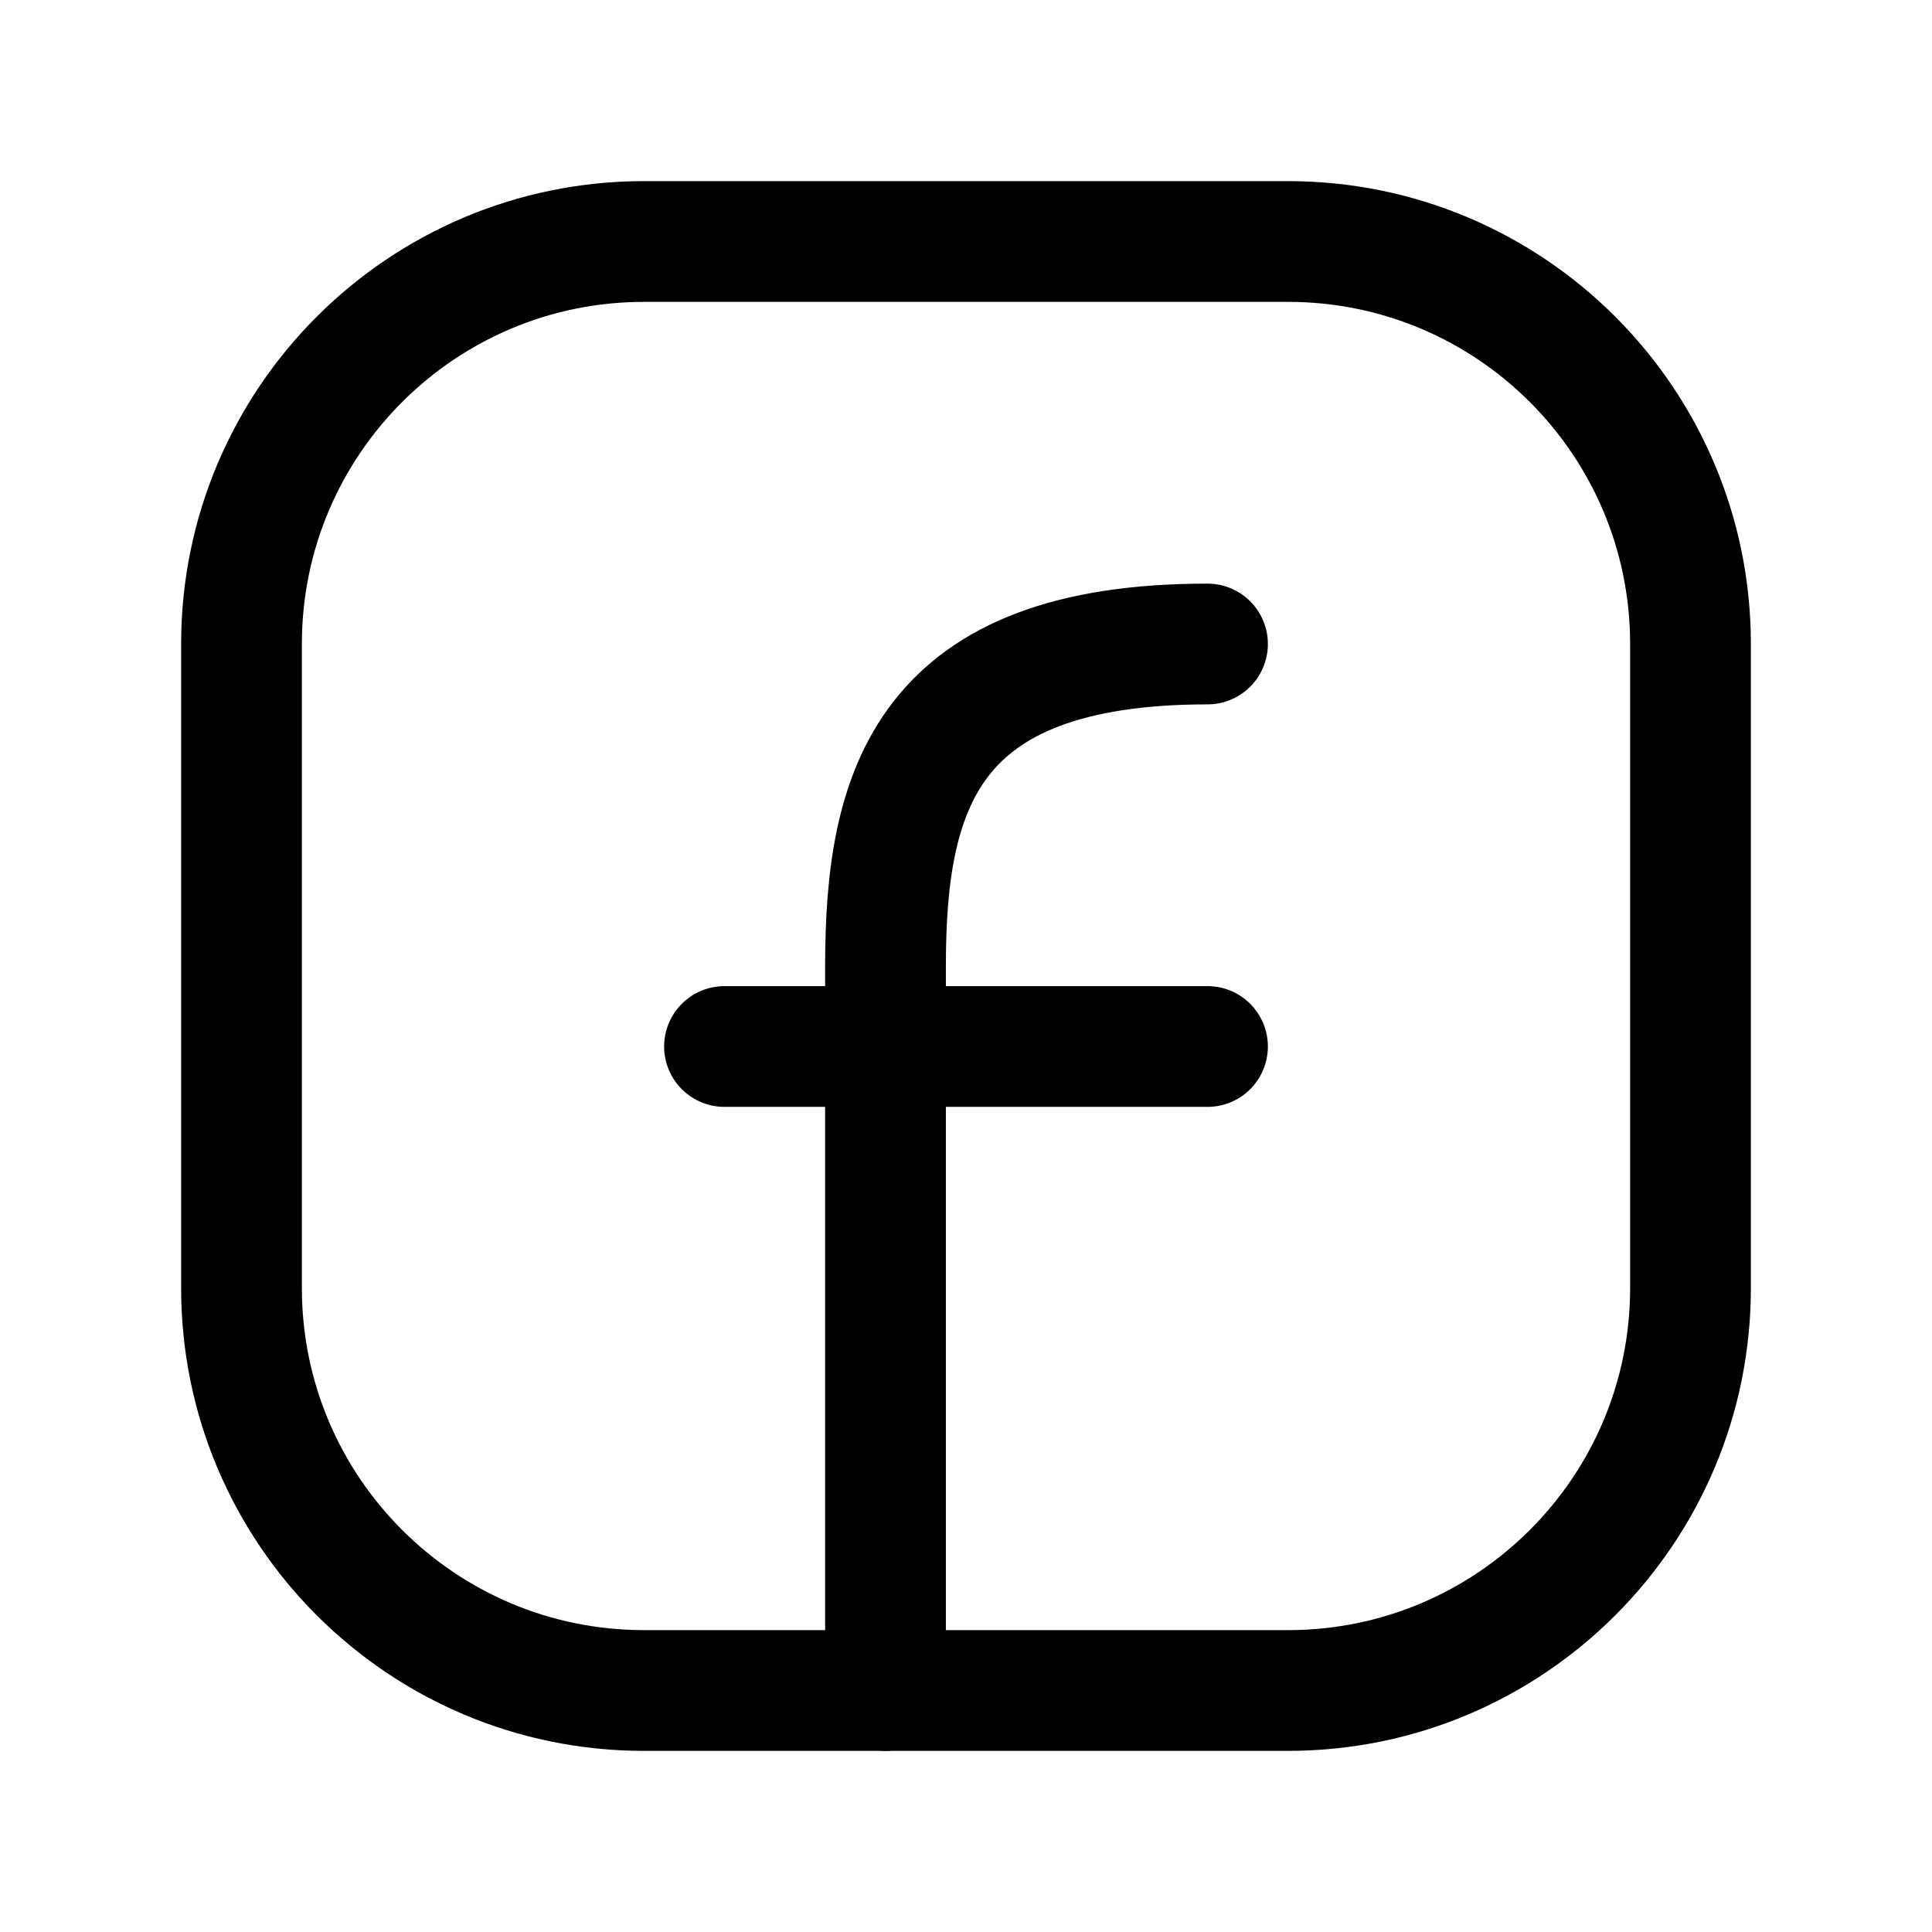
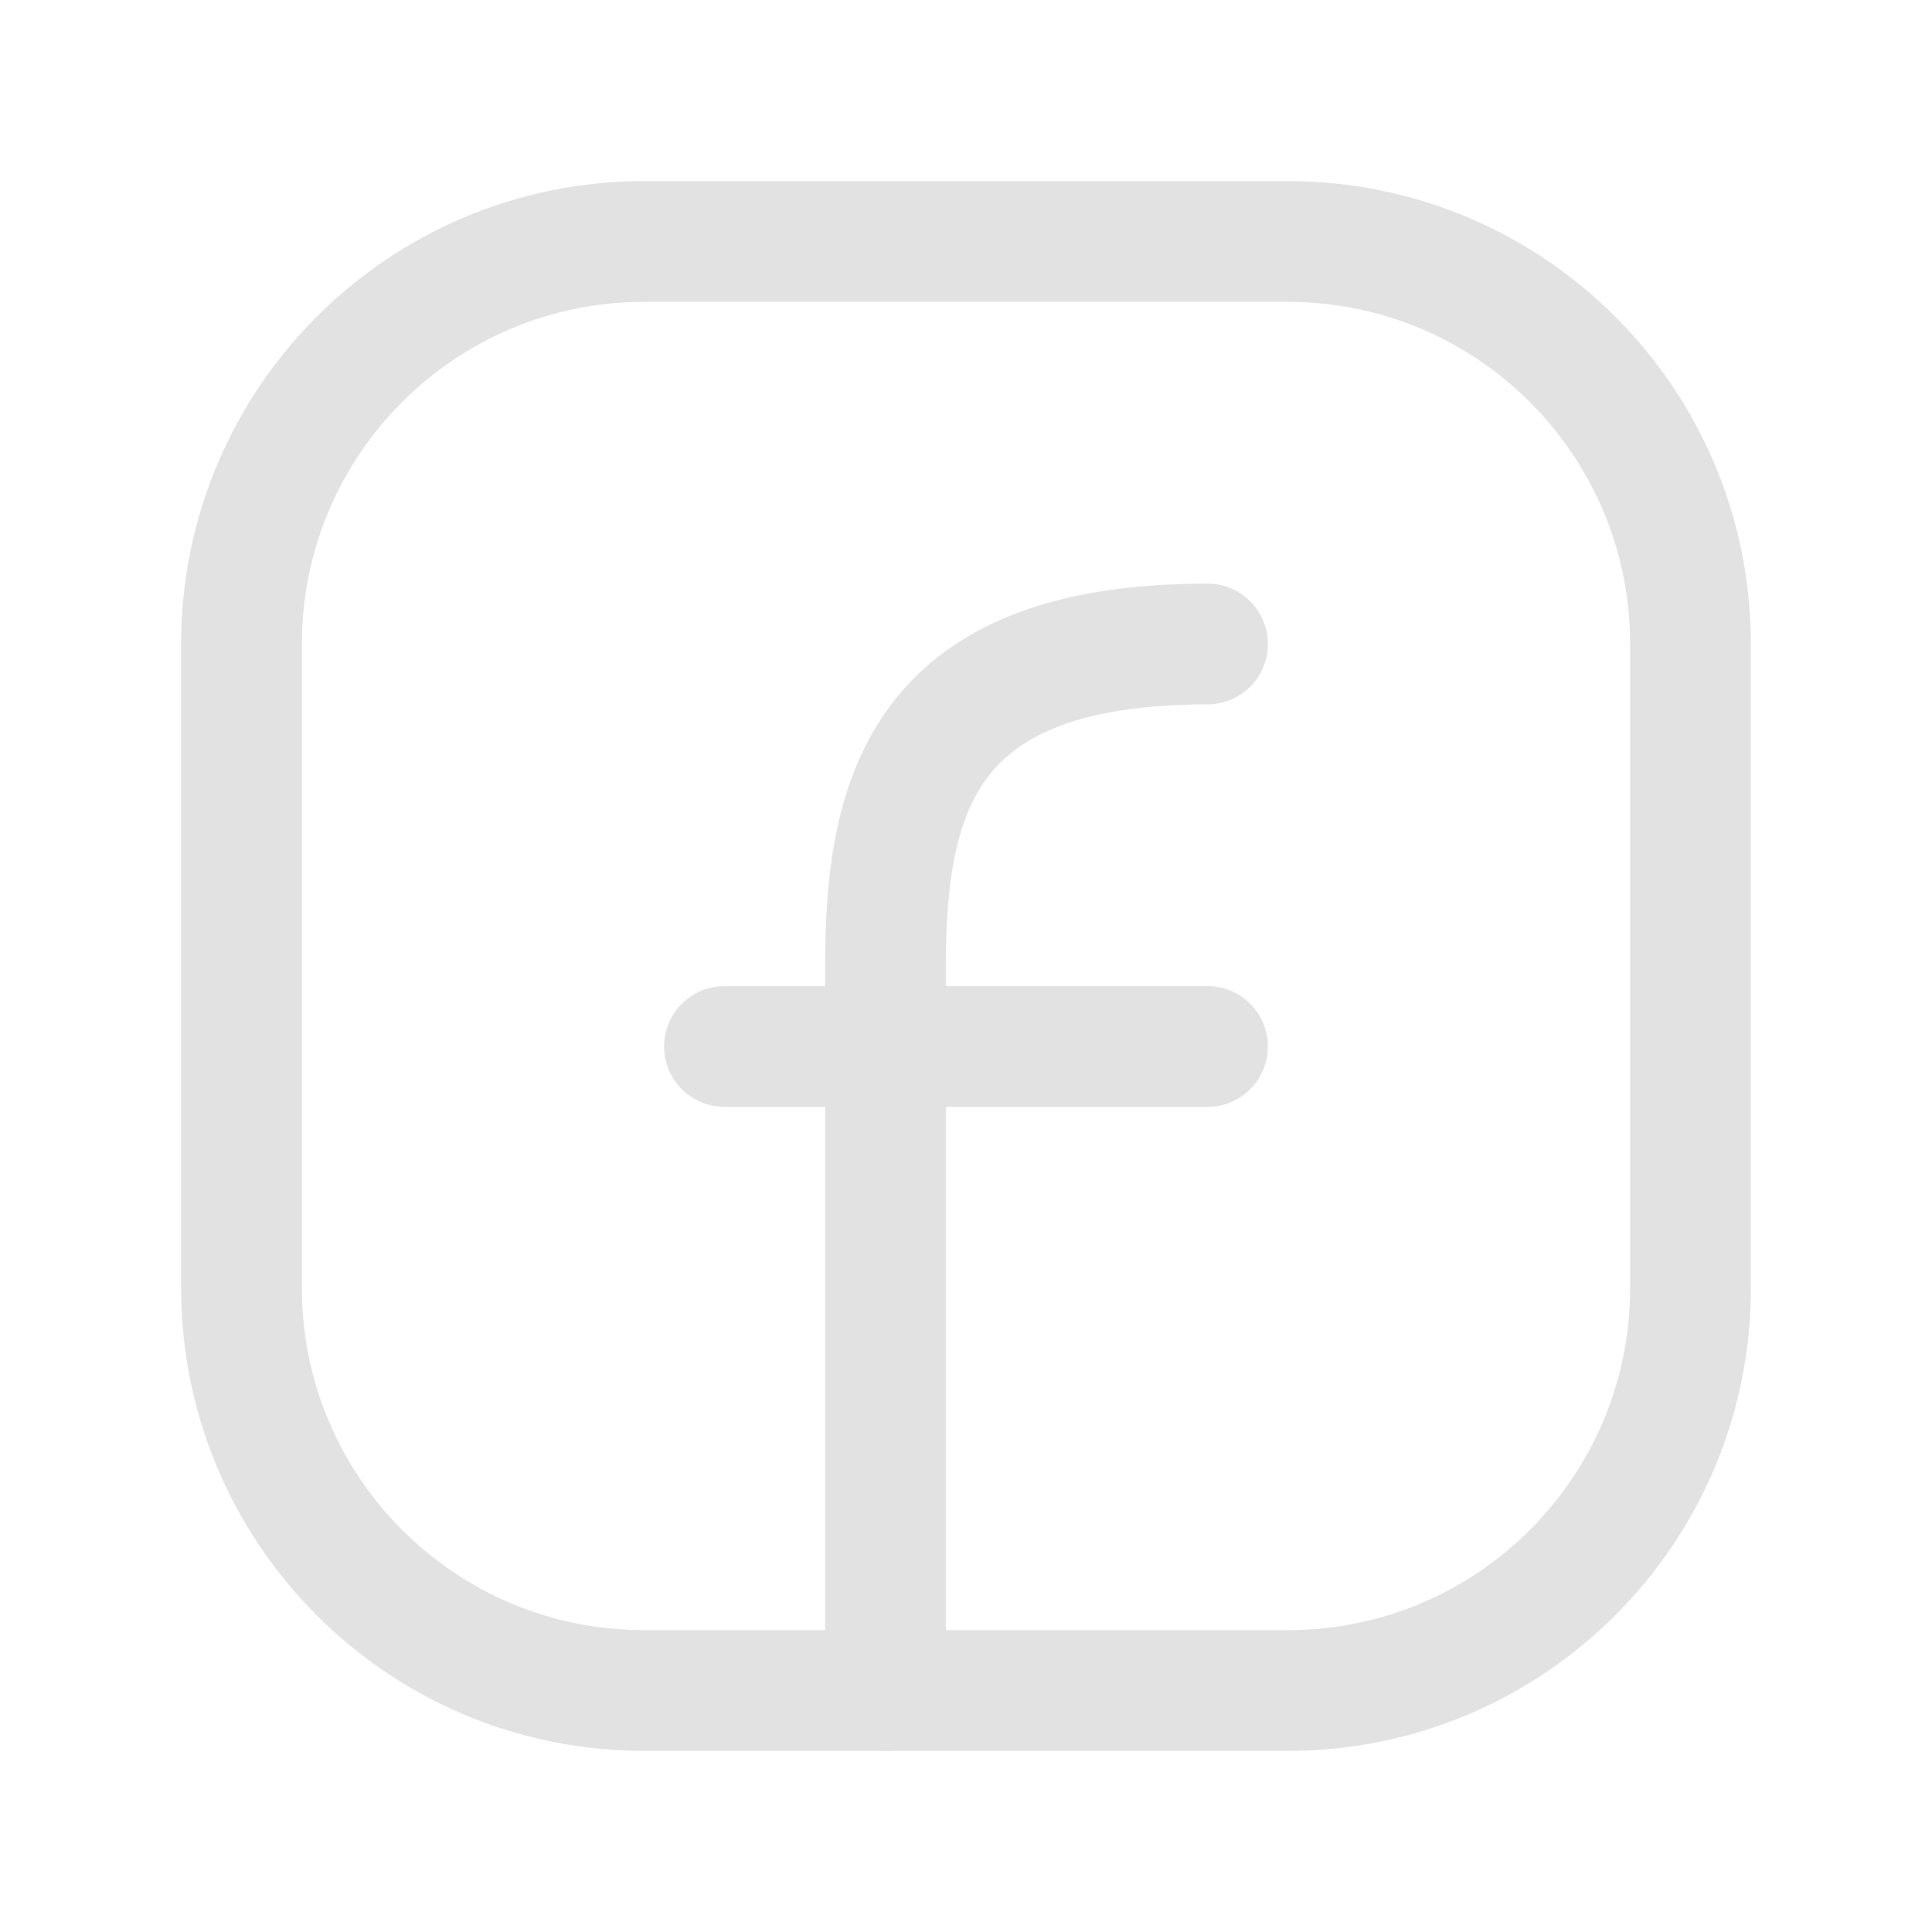
- <svg xmlns="http://www.w3.org/2000/svg" width="24px" height="24px" stroke-width="1.5" viewBox="0 0 24 24" fill="none" color="#000000">
-   <path d="M21 8V16C21 18.761 18.761 21 16 21H8C5.239 21 3 18.761 3 16V8C3 5.239 5.239 3 8 3H16C18.761 3 21 5.239 21 8Z" stroke="#000000" stroke-width="1.5" stroke-linecap="round" stroke-linejoin="round" />
-   <path d="M11 21C11 18 11 15 11 12C11 9.812 11.5 8 15 8" stroke="#000000" stroke-width="1.5" stroke-linecap="round" stroke-linejoin="round" />
-   <path d="M9 13H11H15" stroke="#000000" stroke-width="1.5" stroke-linecap="round" stroke-linejoin="round" />
+ <svg xmlns="http://www.w3.org/2000/svg" width="24px" height="24px" stroke-width="1.5" viewBox="0 0 24 24" fill="none" color="#e2e2e2">
+   <path d="M21 8V16C21 18.761 18.761 21 16 21H8C5.239 21 3 18.761 3 16V8C3 5.239 5.239 3 8 3H16C18.761 3 21 5.239 21 8Z" stroke="#e2e2e2" stroke-width="1.5" stroke-linecap="round" stroke-linejoin="round" />
+   <path d="M11 21C11 18 11 15 11 12C11 9.812 11.5 8 15 8" stroke="#e2e2e2" stroke-width="1.5" stroke-linecap="round" stroke-linejoin="round" />
+   <path d="M9 13H11H15" stroke="#e2e2e2" stroke-width="1.5" stroke-linecap="round" stroke-linejoin="round" />
</svg>
